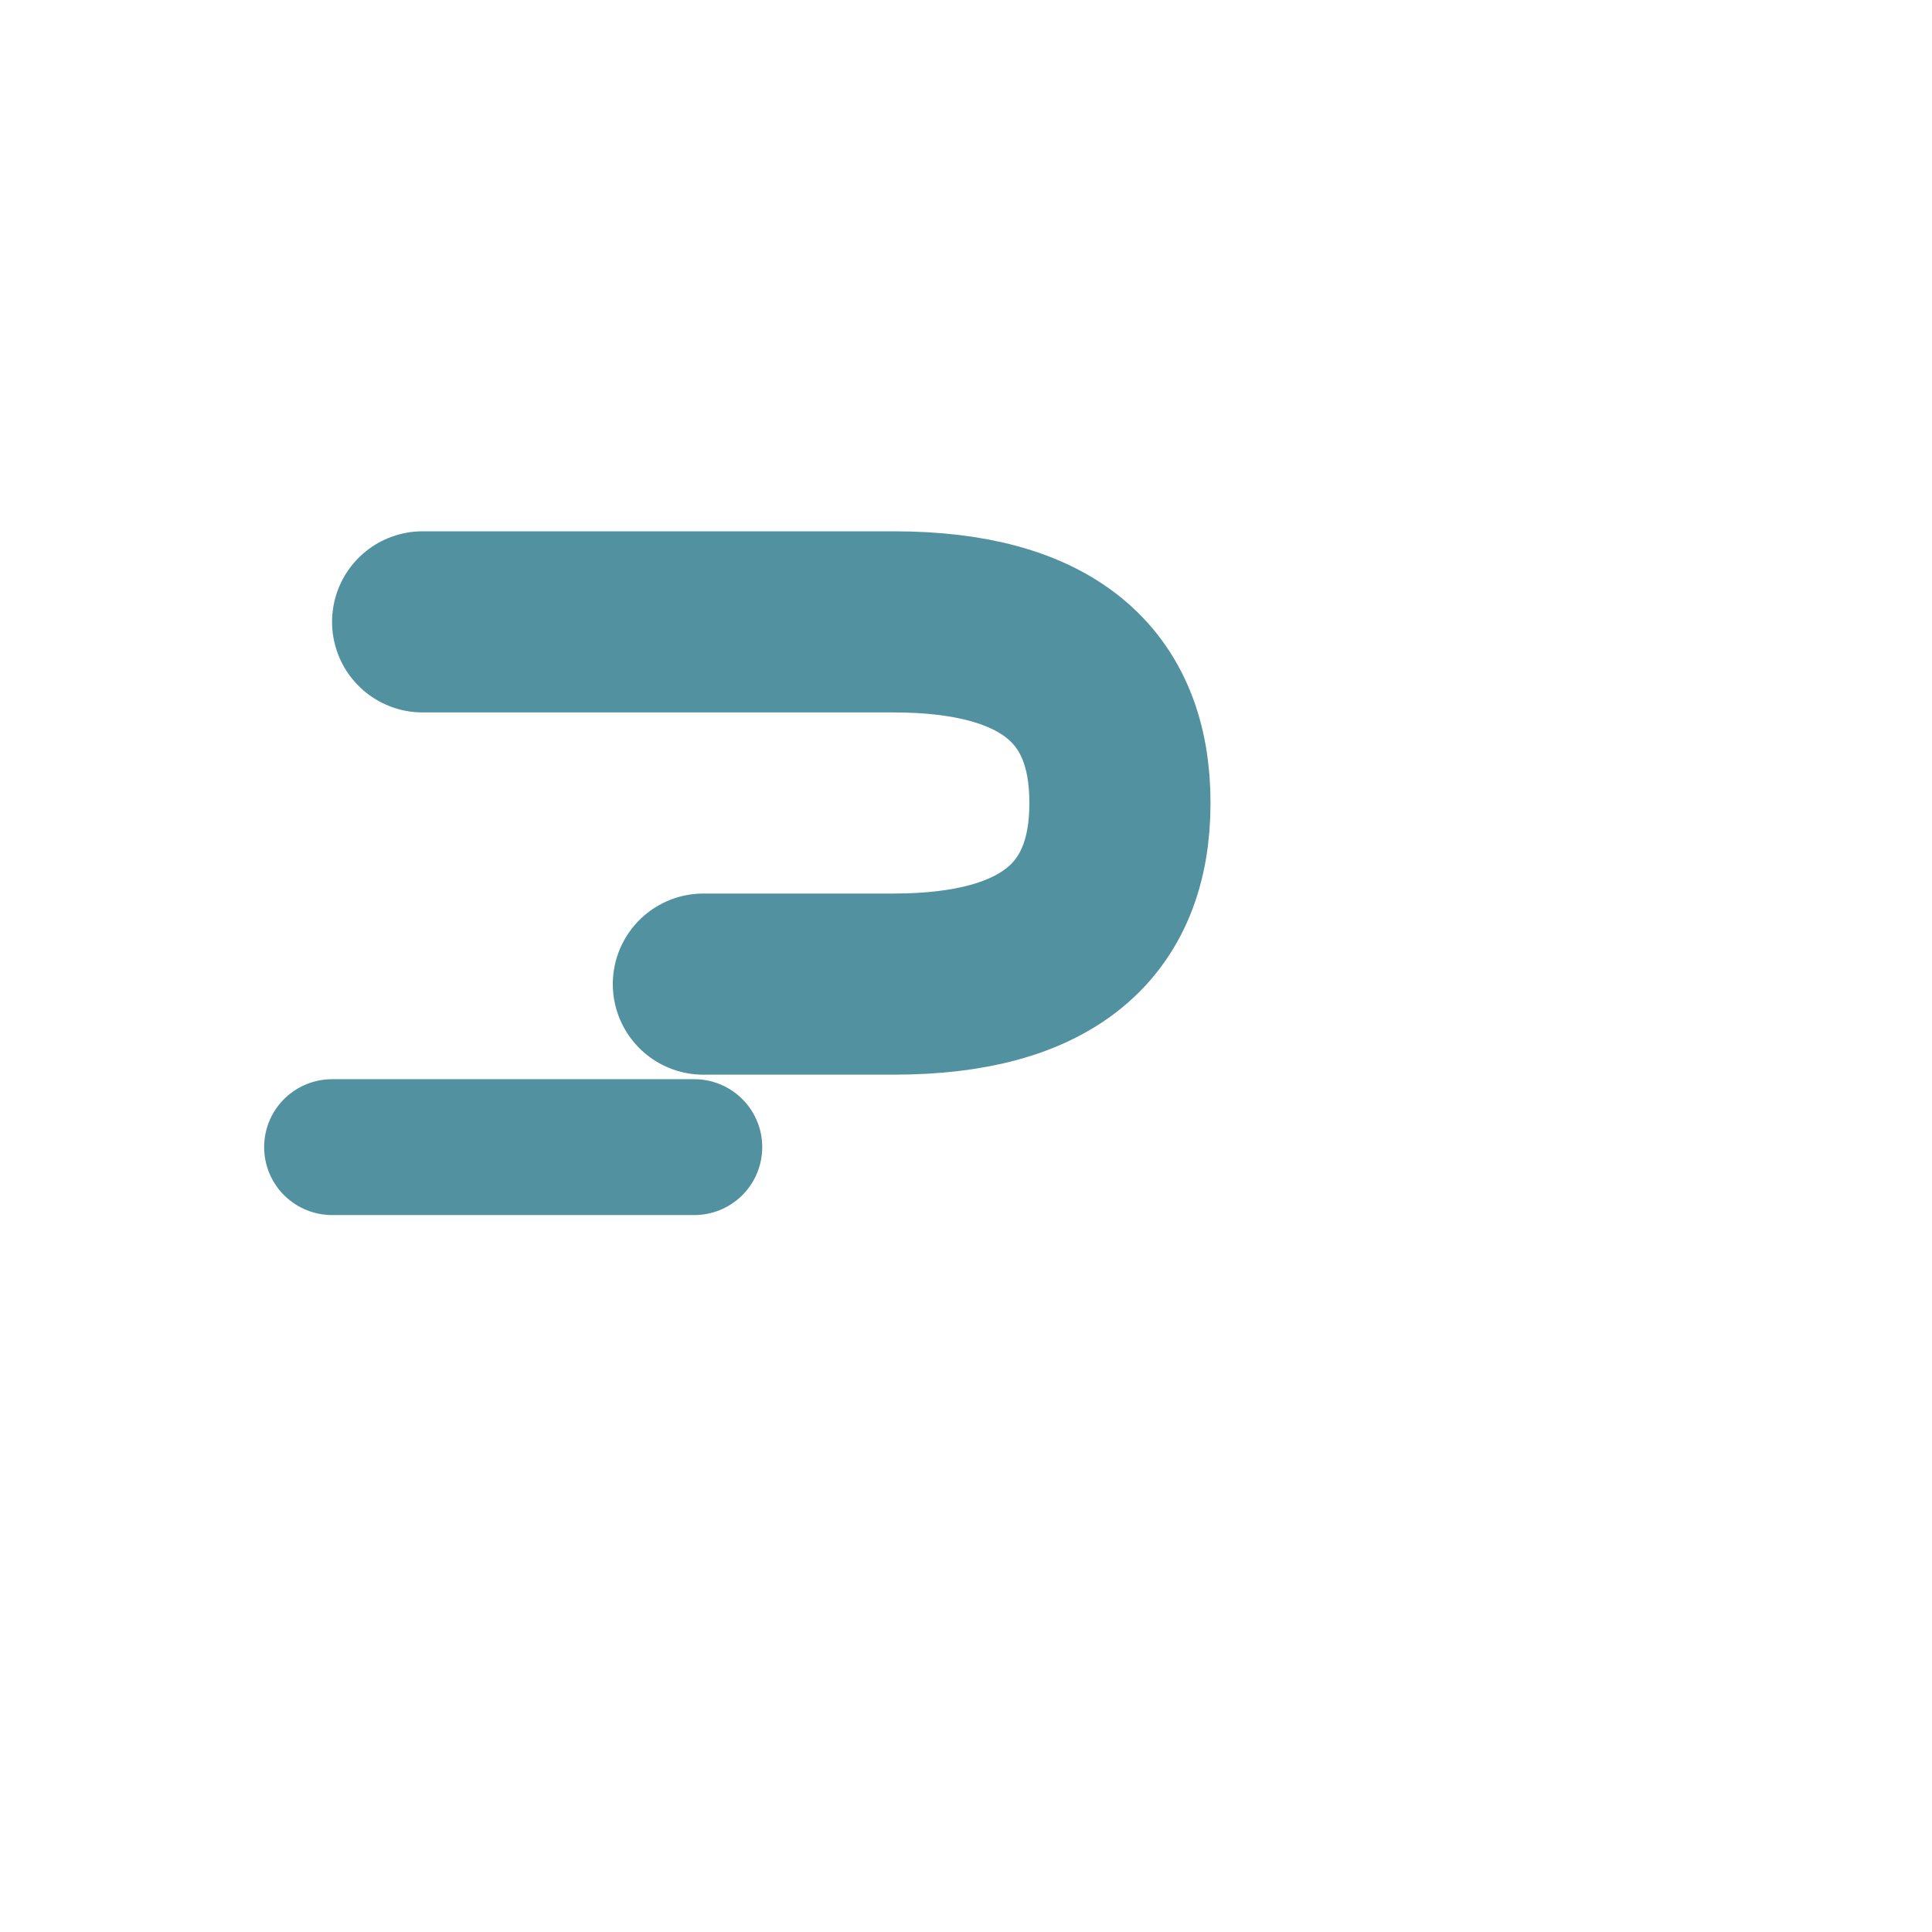
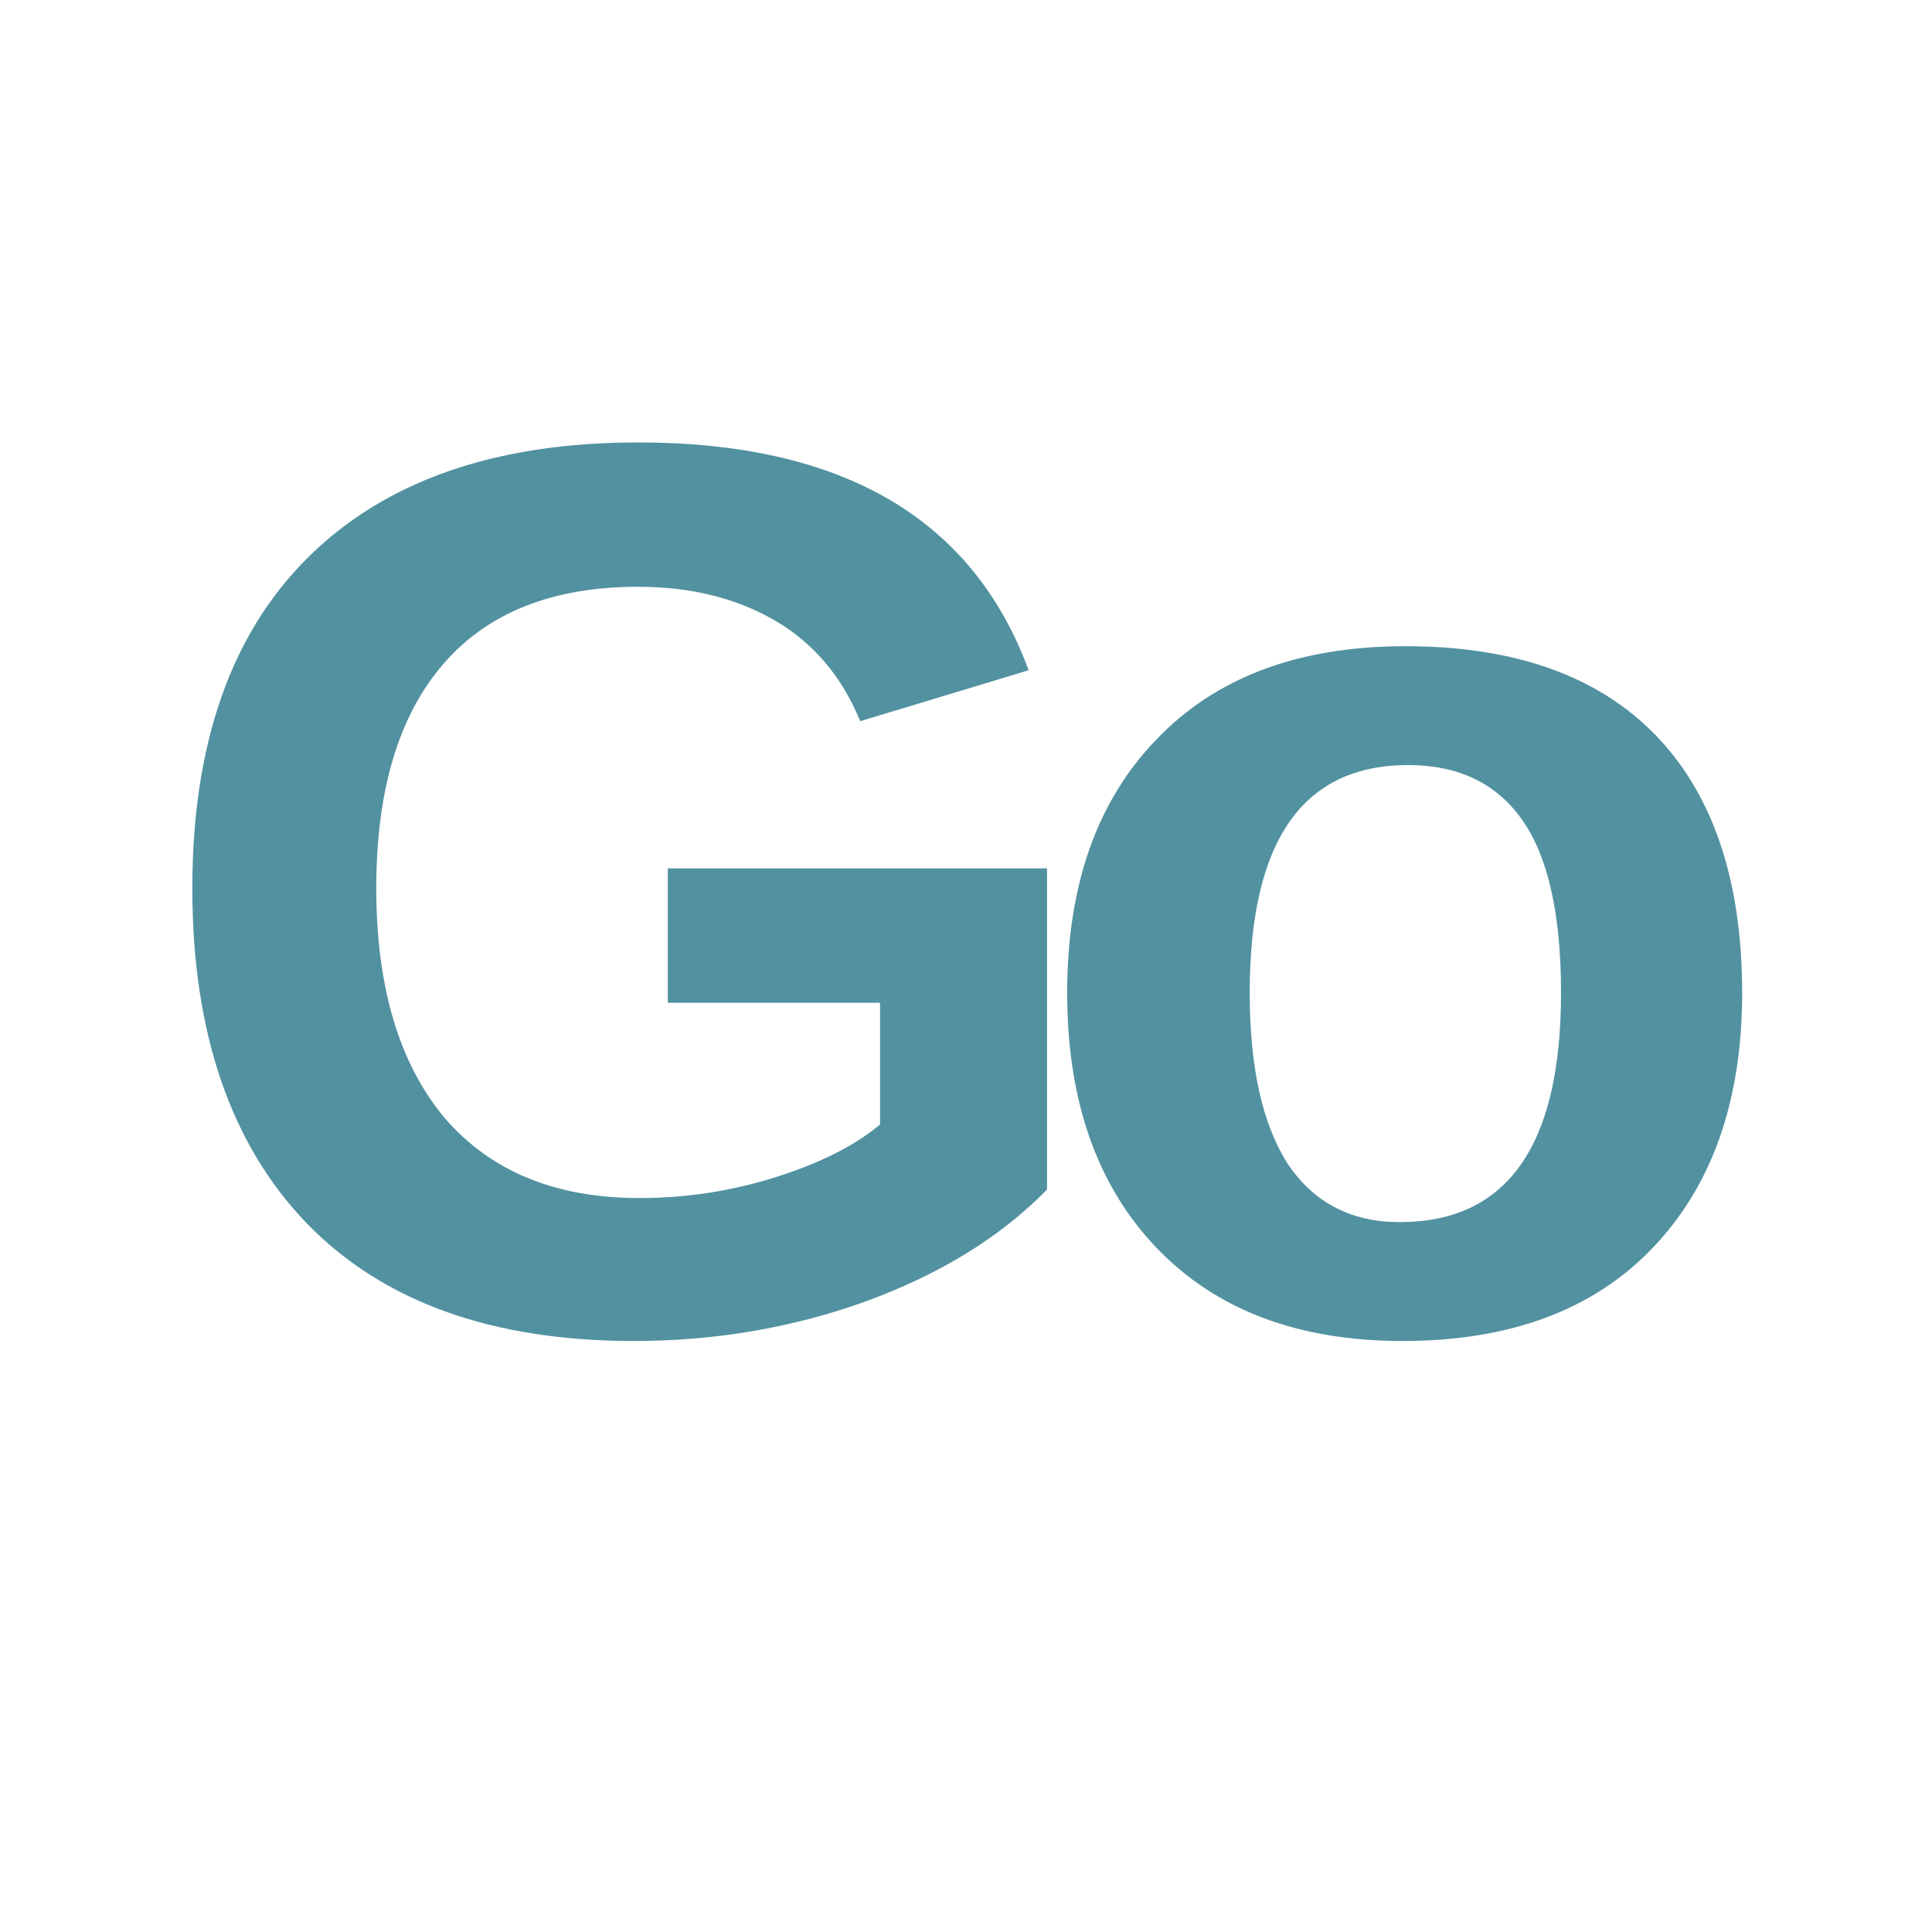
<svg xmlns="http://www.w3.org/2000/svg" width="32" height="32" viewBox="0 0 32 32">
  <g transform="translate(-8 -8) scale(1.5)" fill="#5291A0" stroke-linecap="round" stroke-linejoin="round">
-     <path d="M10 12.2h5.2c1.7 0 2.5.7 2.5 2s-.8 2-2.5 2h-2.1" fill="none" stroke="#5291A0" stroke-width="2" stroke-linecap="round" />
-     <path d="M9 18h4" stroke="#5291A0" stroke-width="1.5" stroke-linecap="round" />
+     <text x="16" y="20" text-anchor="middle" font-family="Arial, sans-serif" font-size="14" font-weight="700" letter-spacing="-1.2">Go</text>
  </g>
</svg>
